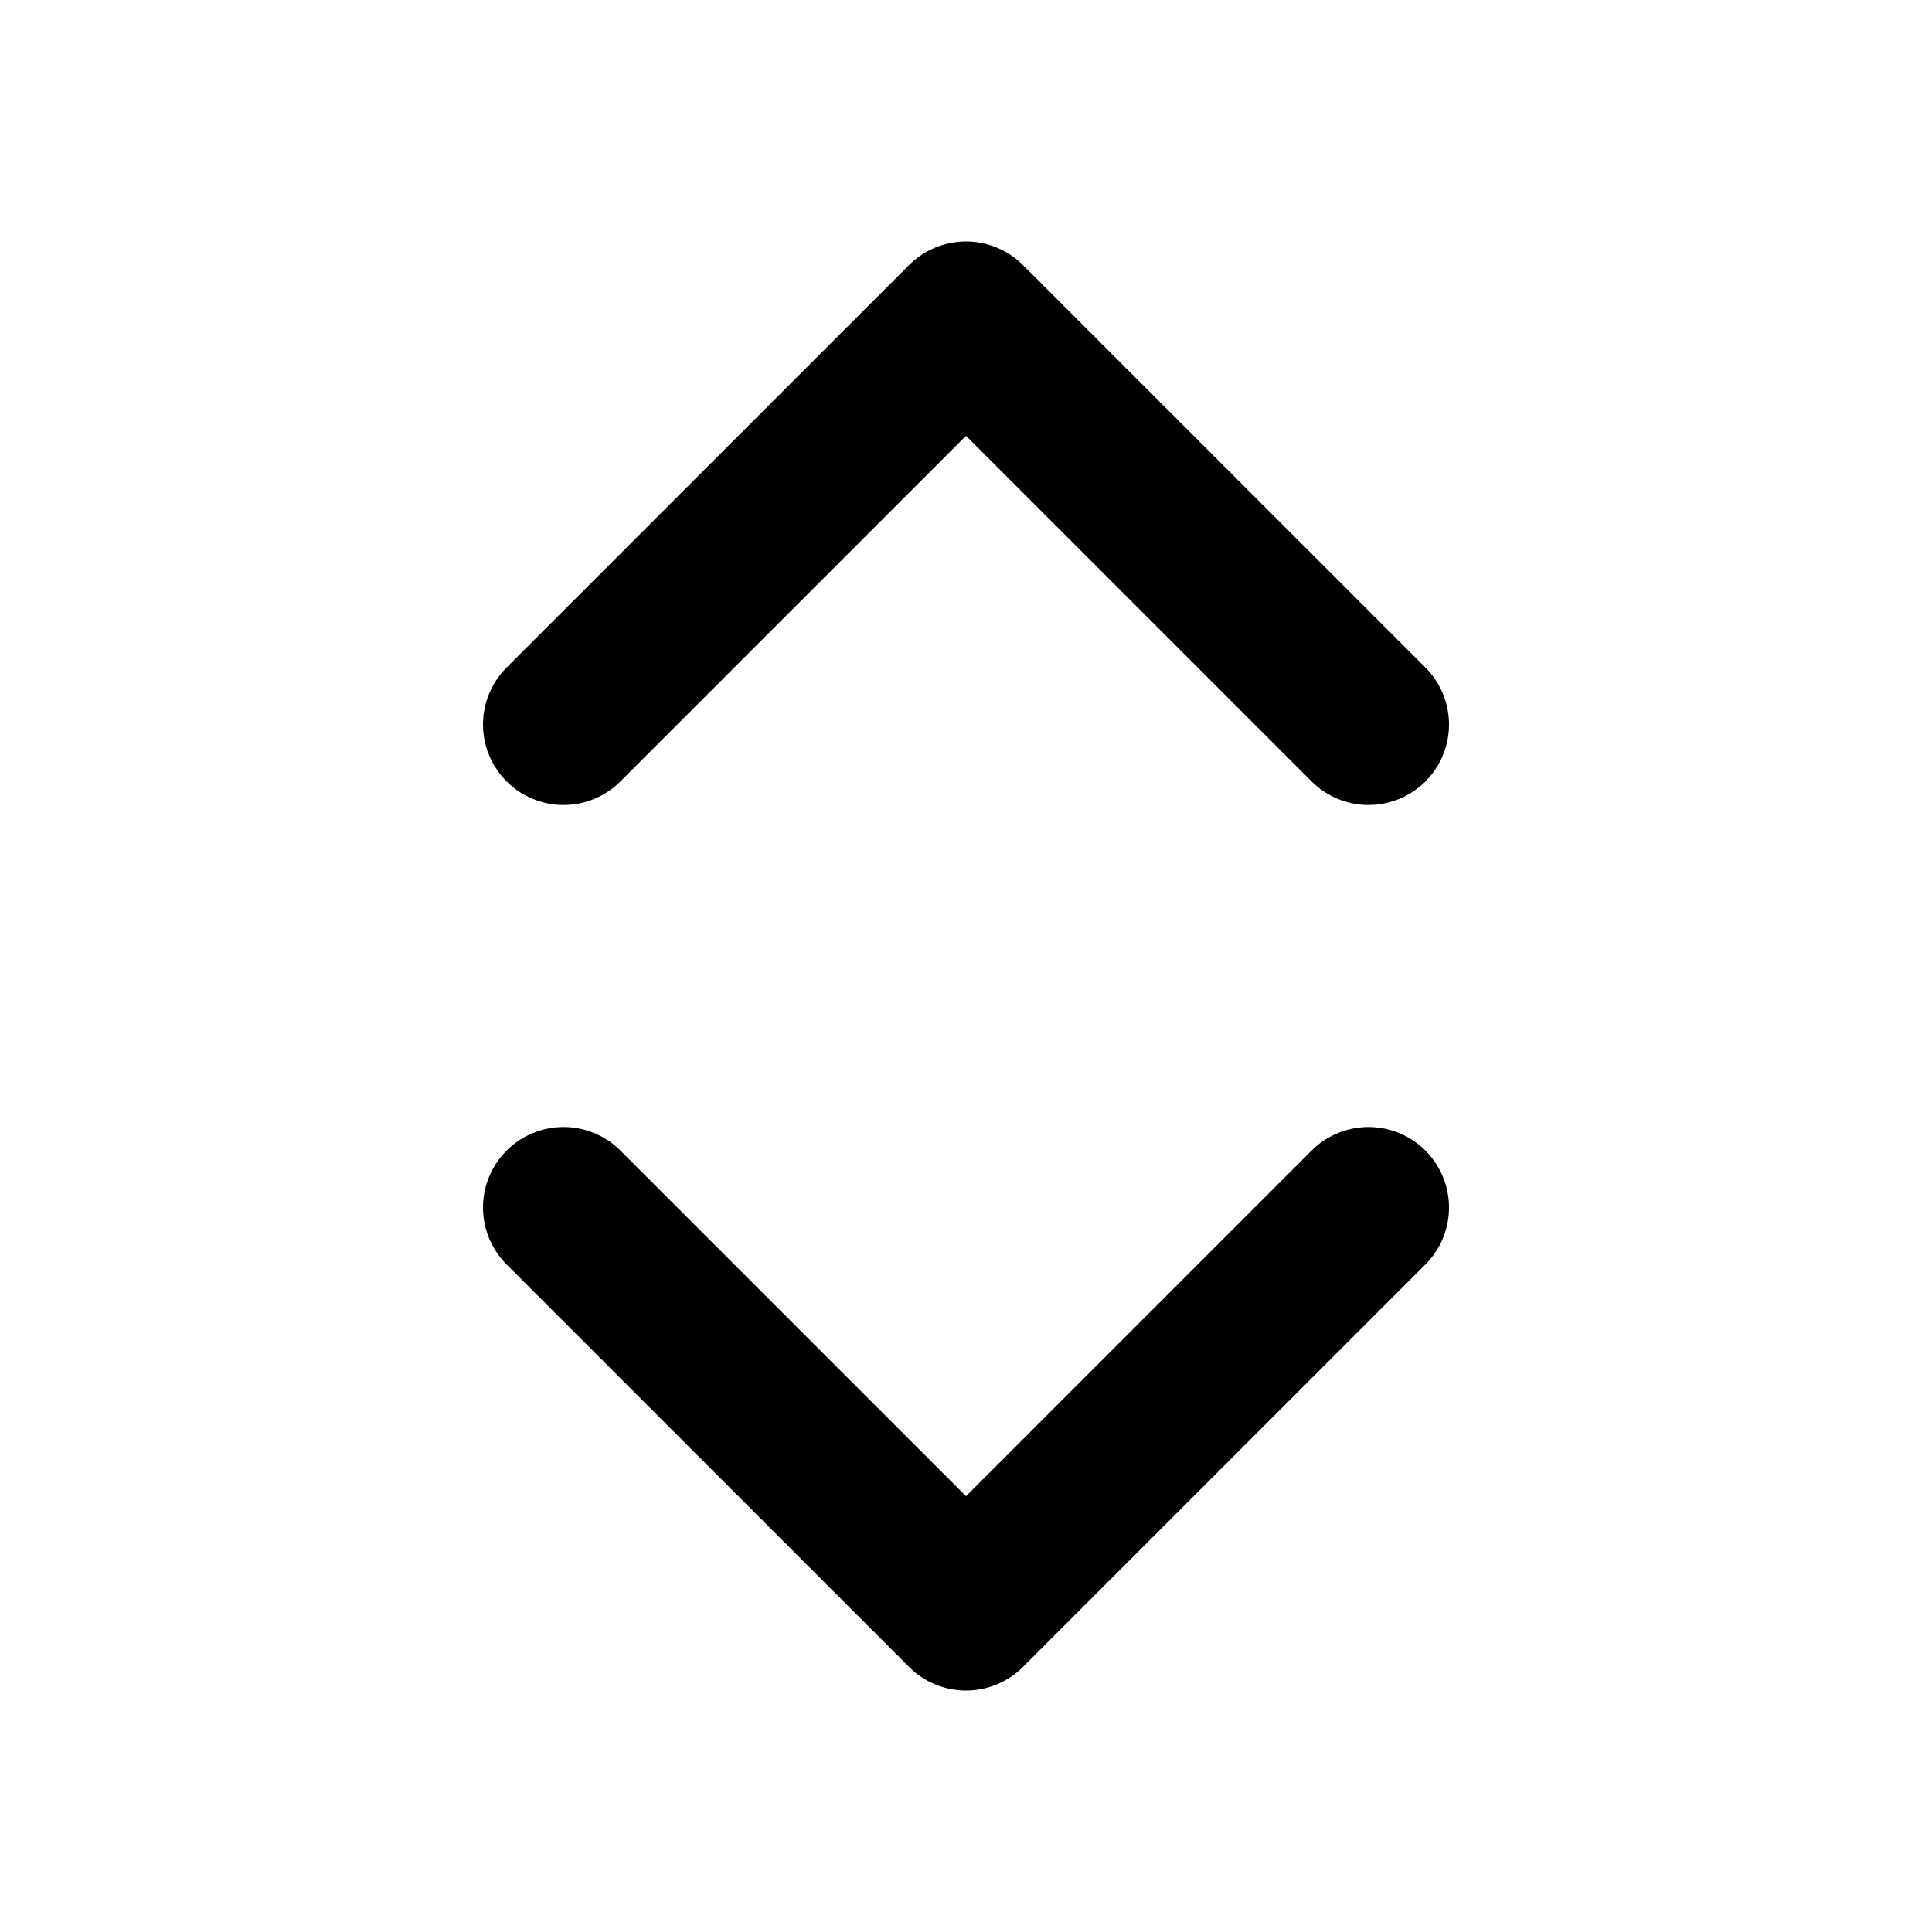
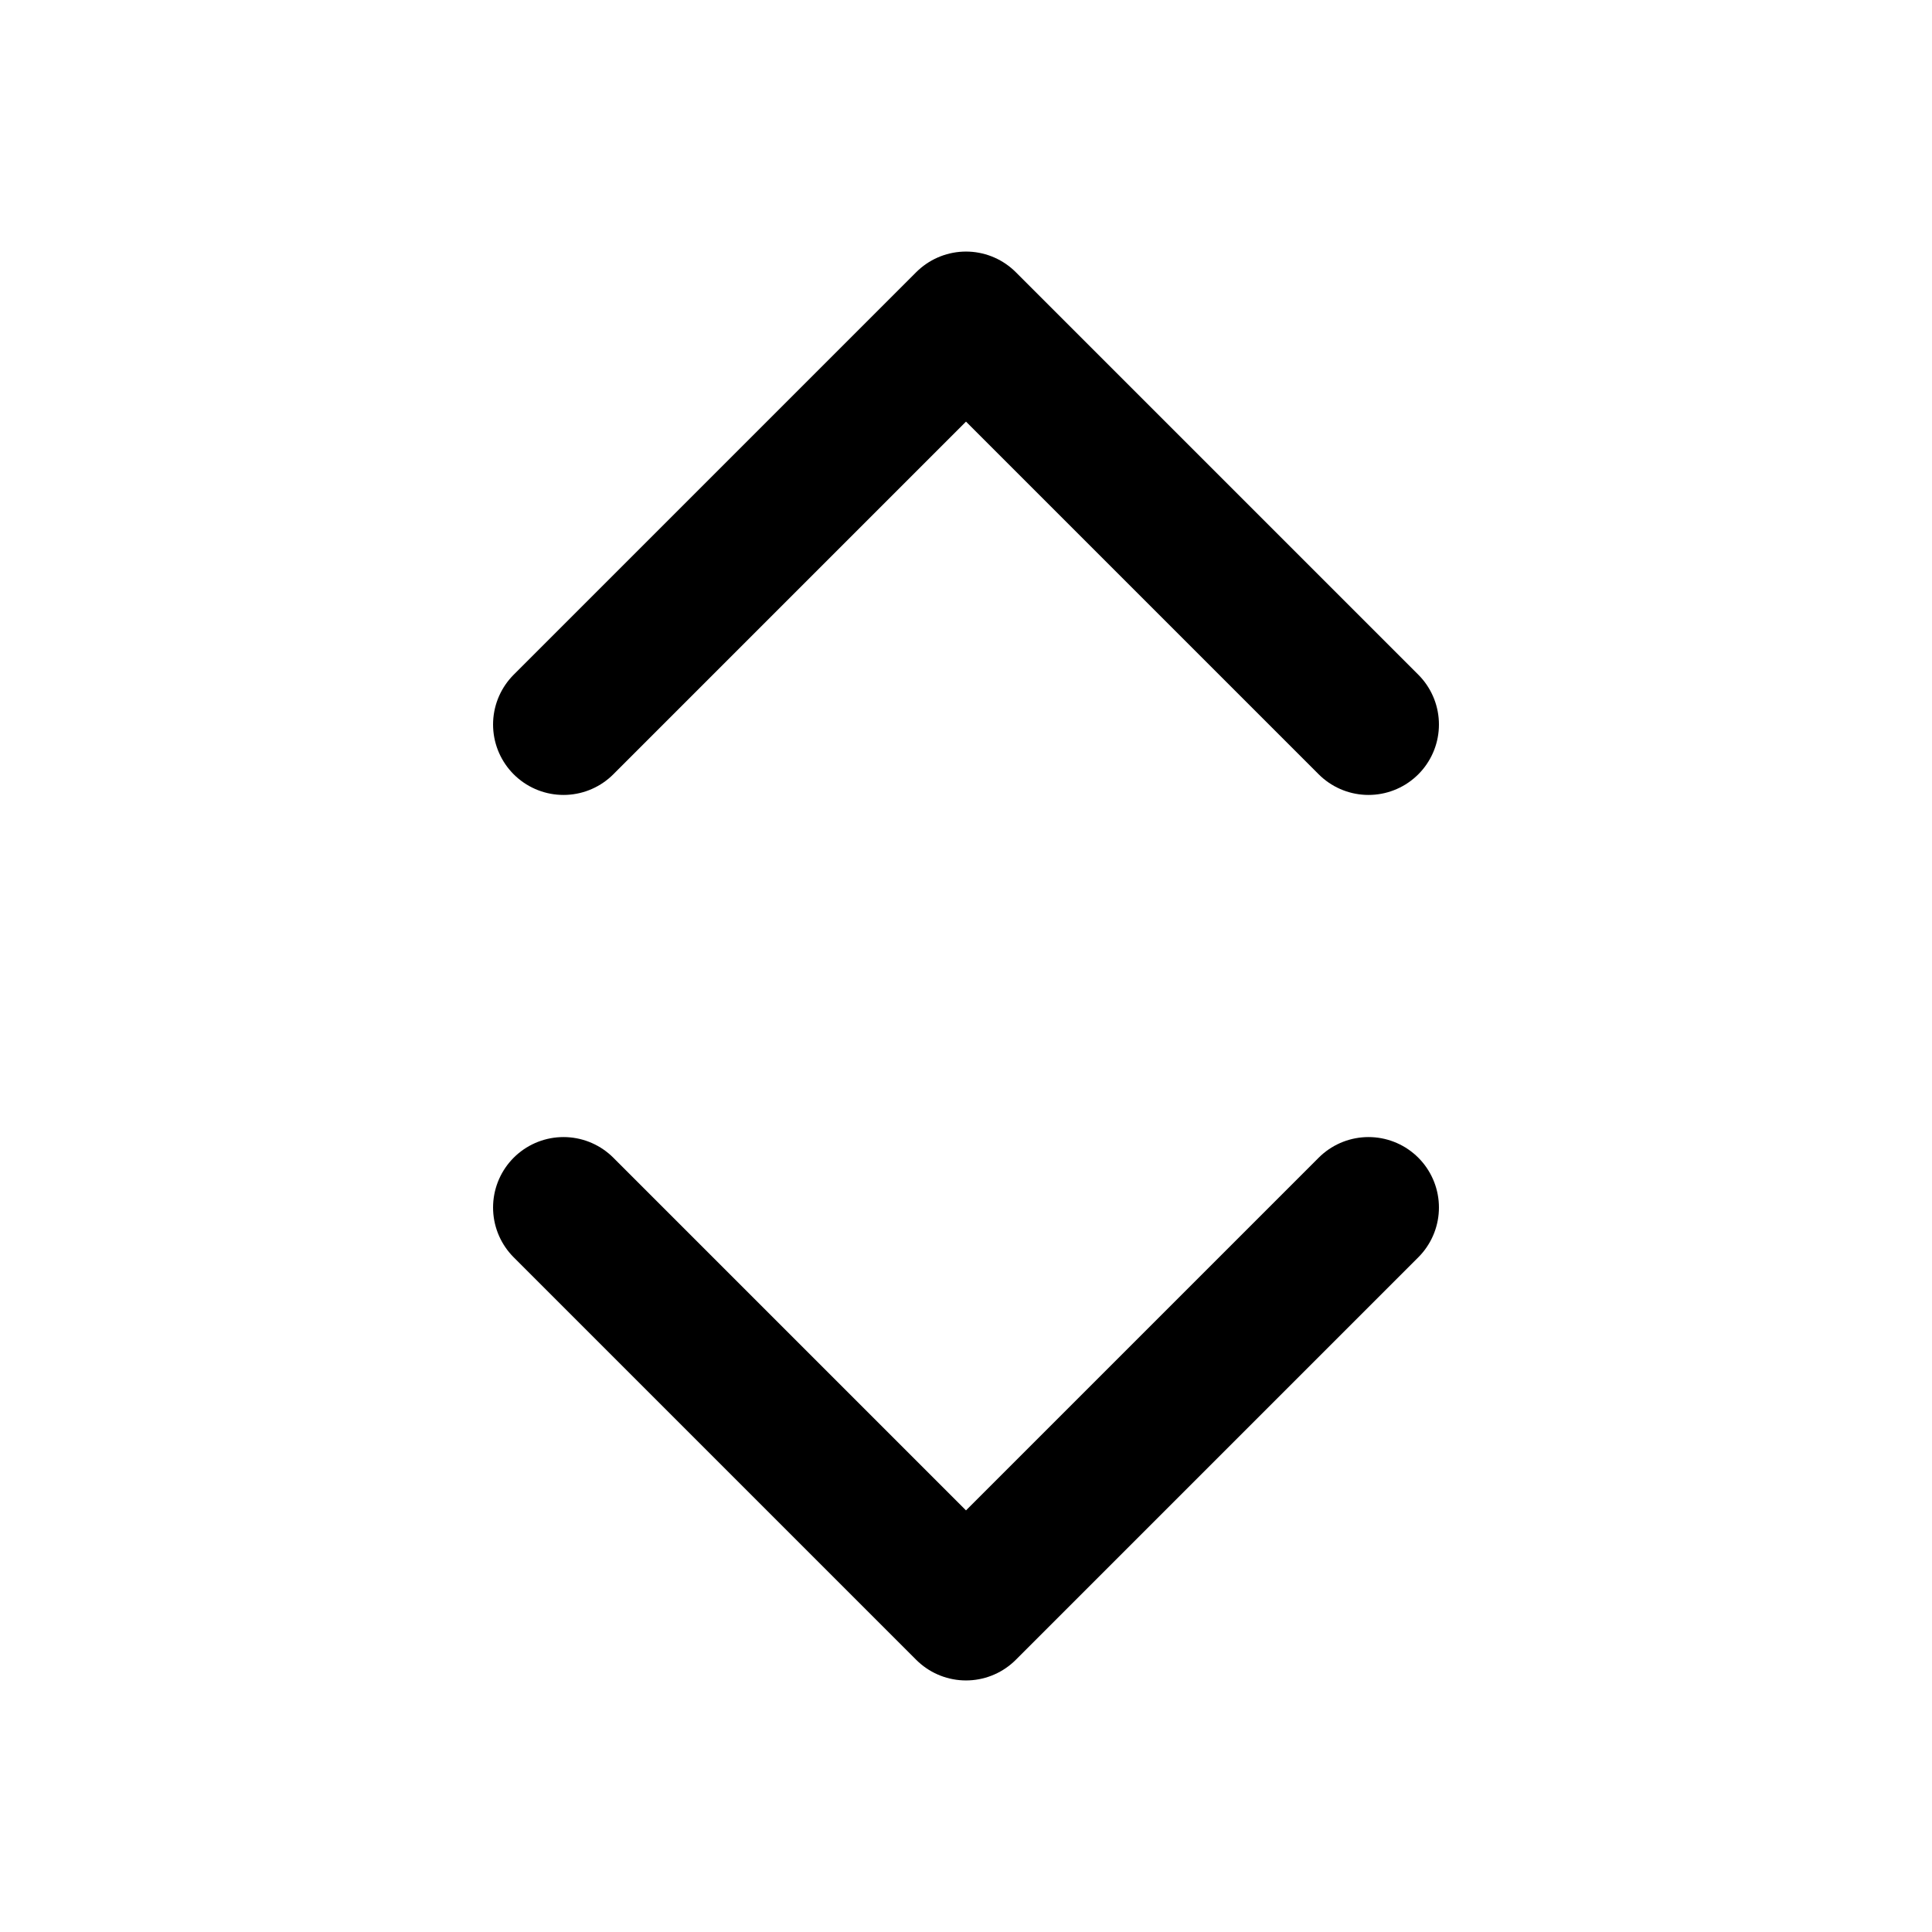
- <svg xmlns="http://www.w3.org/2000/svg" width="24" height="24" viewBox="0 0 24 24" fill="none" stroke="black" stroke-width="2" stroke-linecap="round" stroke-linejoin="round">
+ <svg xmlns="http://www.w3.org/2000/svg" width="24" height="24" viewBox="0 0 24 24" fill="none" stroke="black" stroke-width="1.75" stroke-linecap="round" stroke-linejoin="round">
  <path d="m7 15 5 5 5-5" />
  <path d="m7 9 5-5 5 5" />
</svg>
